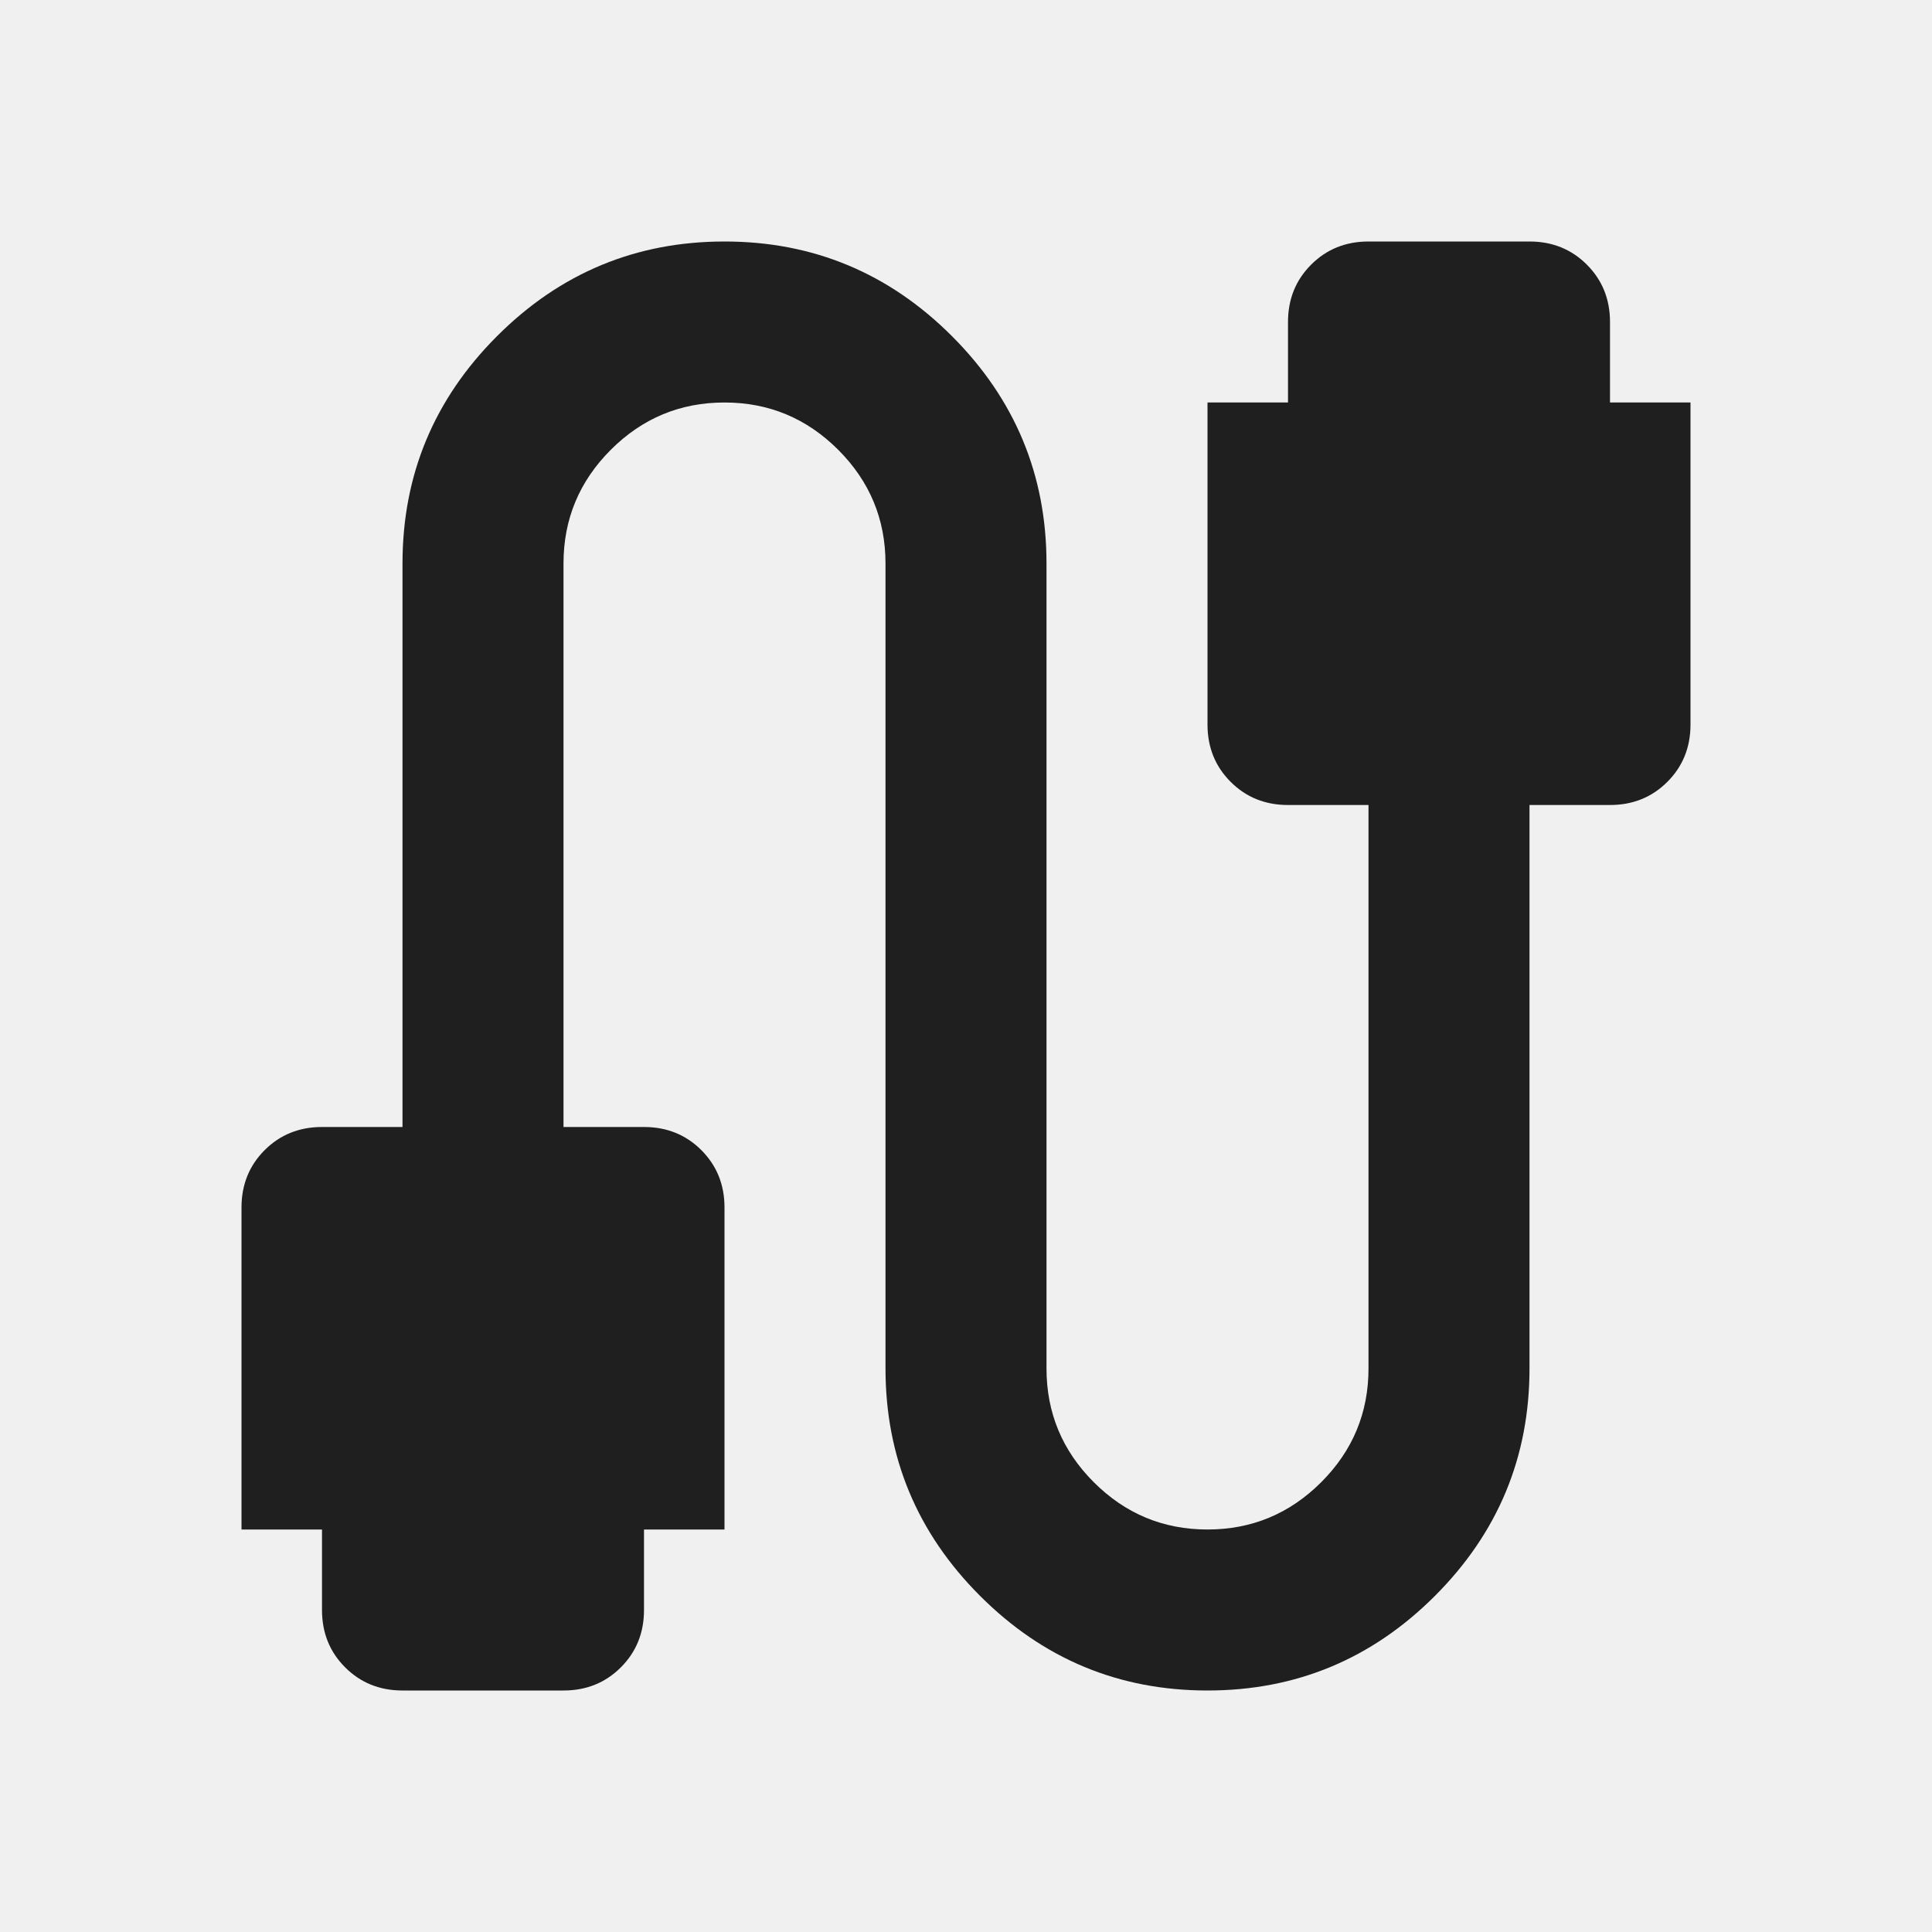
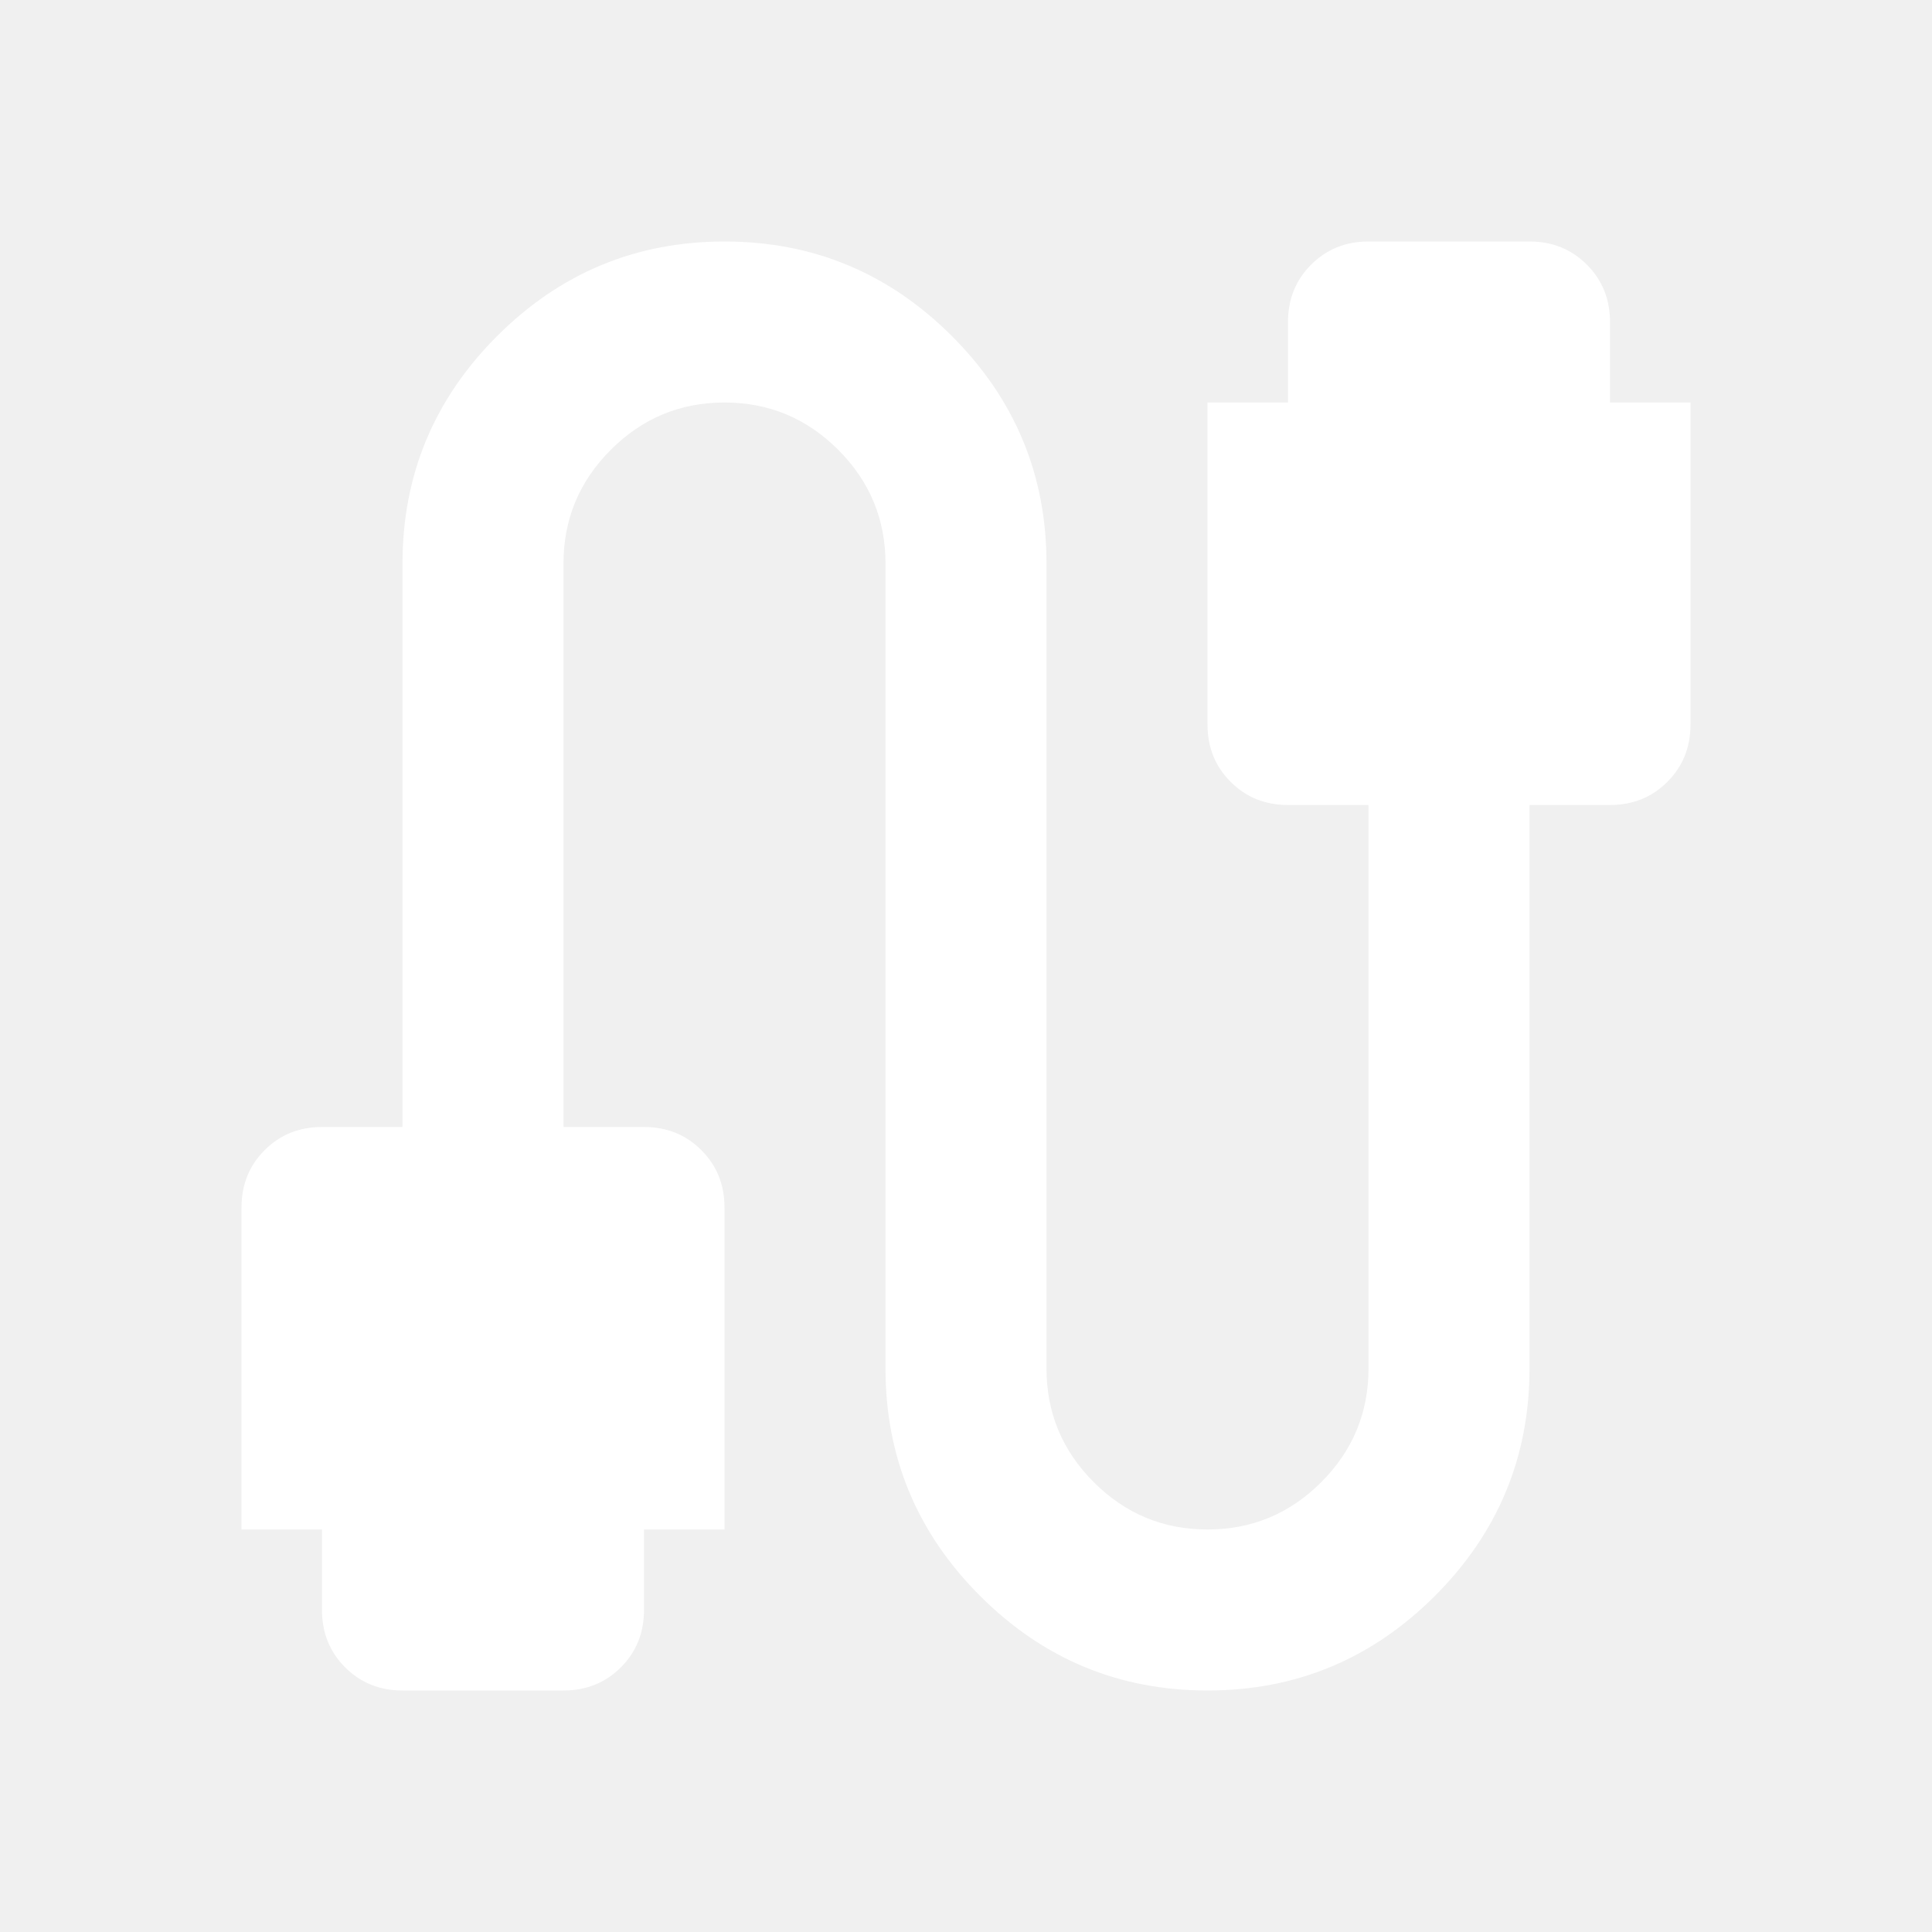
- <svg xmlns="http://www.w3.org/2000/svg" height="24px" viewBox="0 -960 960 960" width="24px" fill="#1f1f1f">
+ <svg xmlns="http://www.w3.org/2000/svg" height="24px" viewBox="0 -960 960 960" width="24px" fill="#ffffff">
  <path d="M200-120q-17 0-28.5-11.5T160-160v-40h-40v-160q0-17 11.5-28.5T160-400h40v-280q0-66 47-113t113-47q66 0 113 47t47 113v400q0 33 23.5 56.5T600-200q33 0 56.5-23.5T680-280v-280h-40q-17 0-28.5-11.5T600-600v-160h40v-40q0-17 11.5-28.5T680-840h80q17 0 28.5 11.5T800-800v40h40v160q0 17-11.5 28.5T800-560h-40v280q0 66-47 113t-113 47q-66 0-113-47t-47-113v-400q0-33-23.5-56.5T360-760q-33 0-56.5 23.5T280-680v280h40q17 0 28.5 11.5T360-360v160h-40v40q0 17-11.5 28.5T280-120h-80Z" />
</svg>
